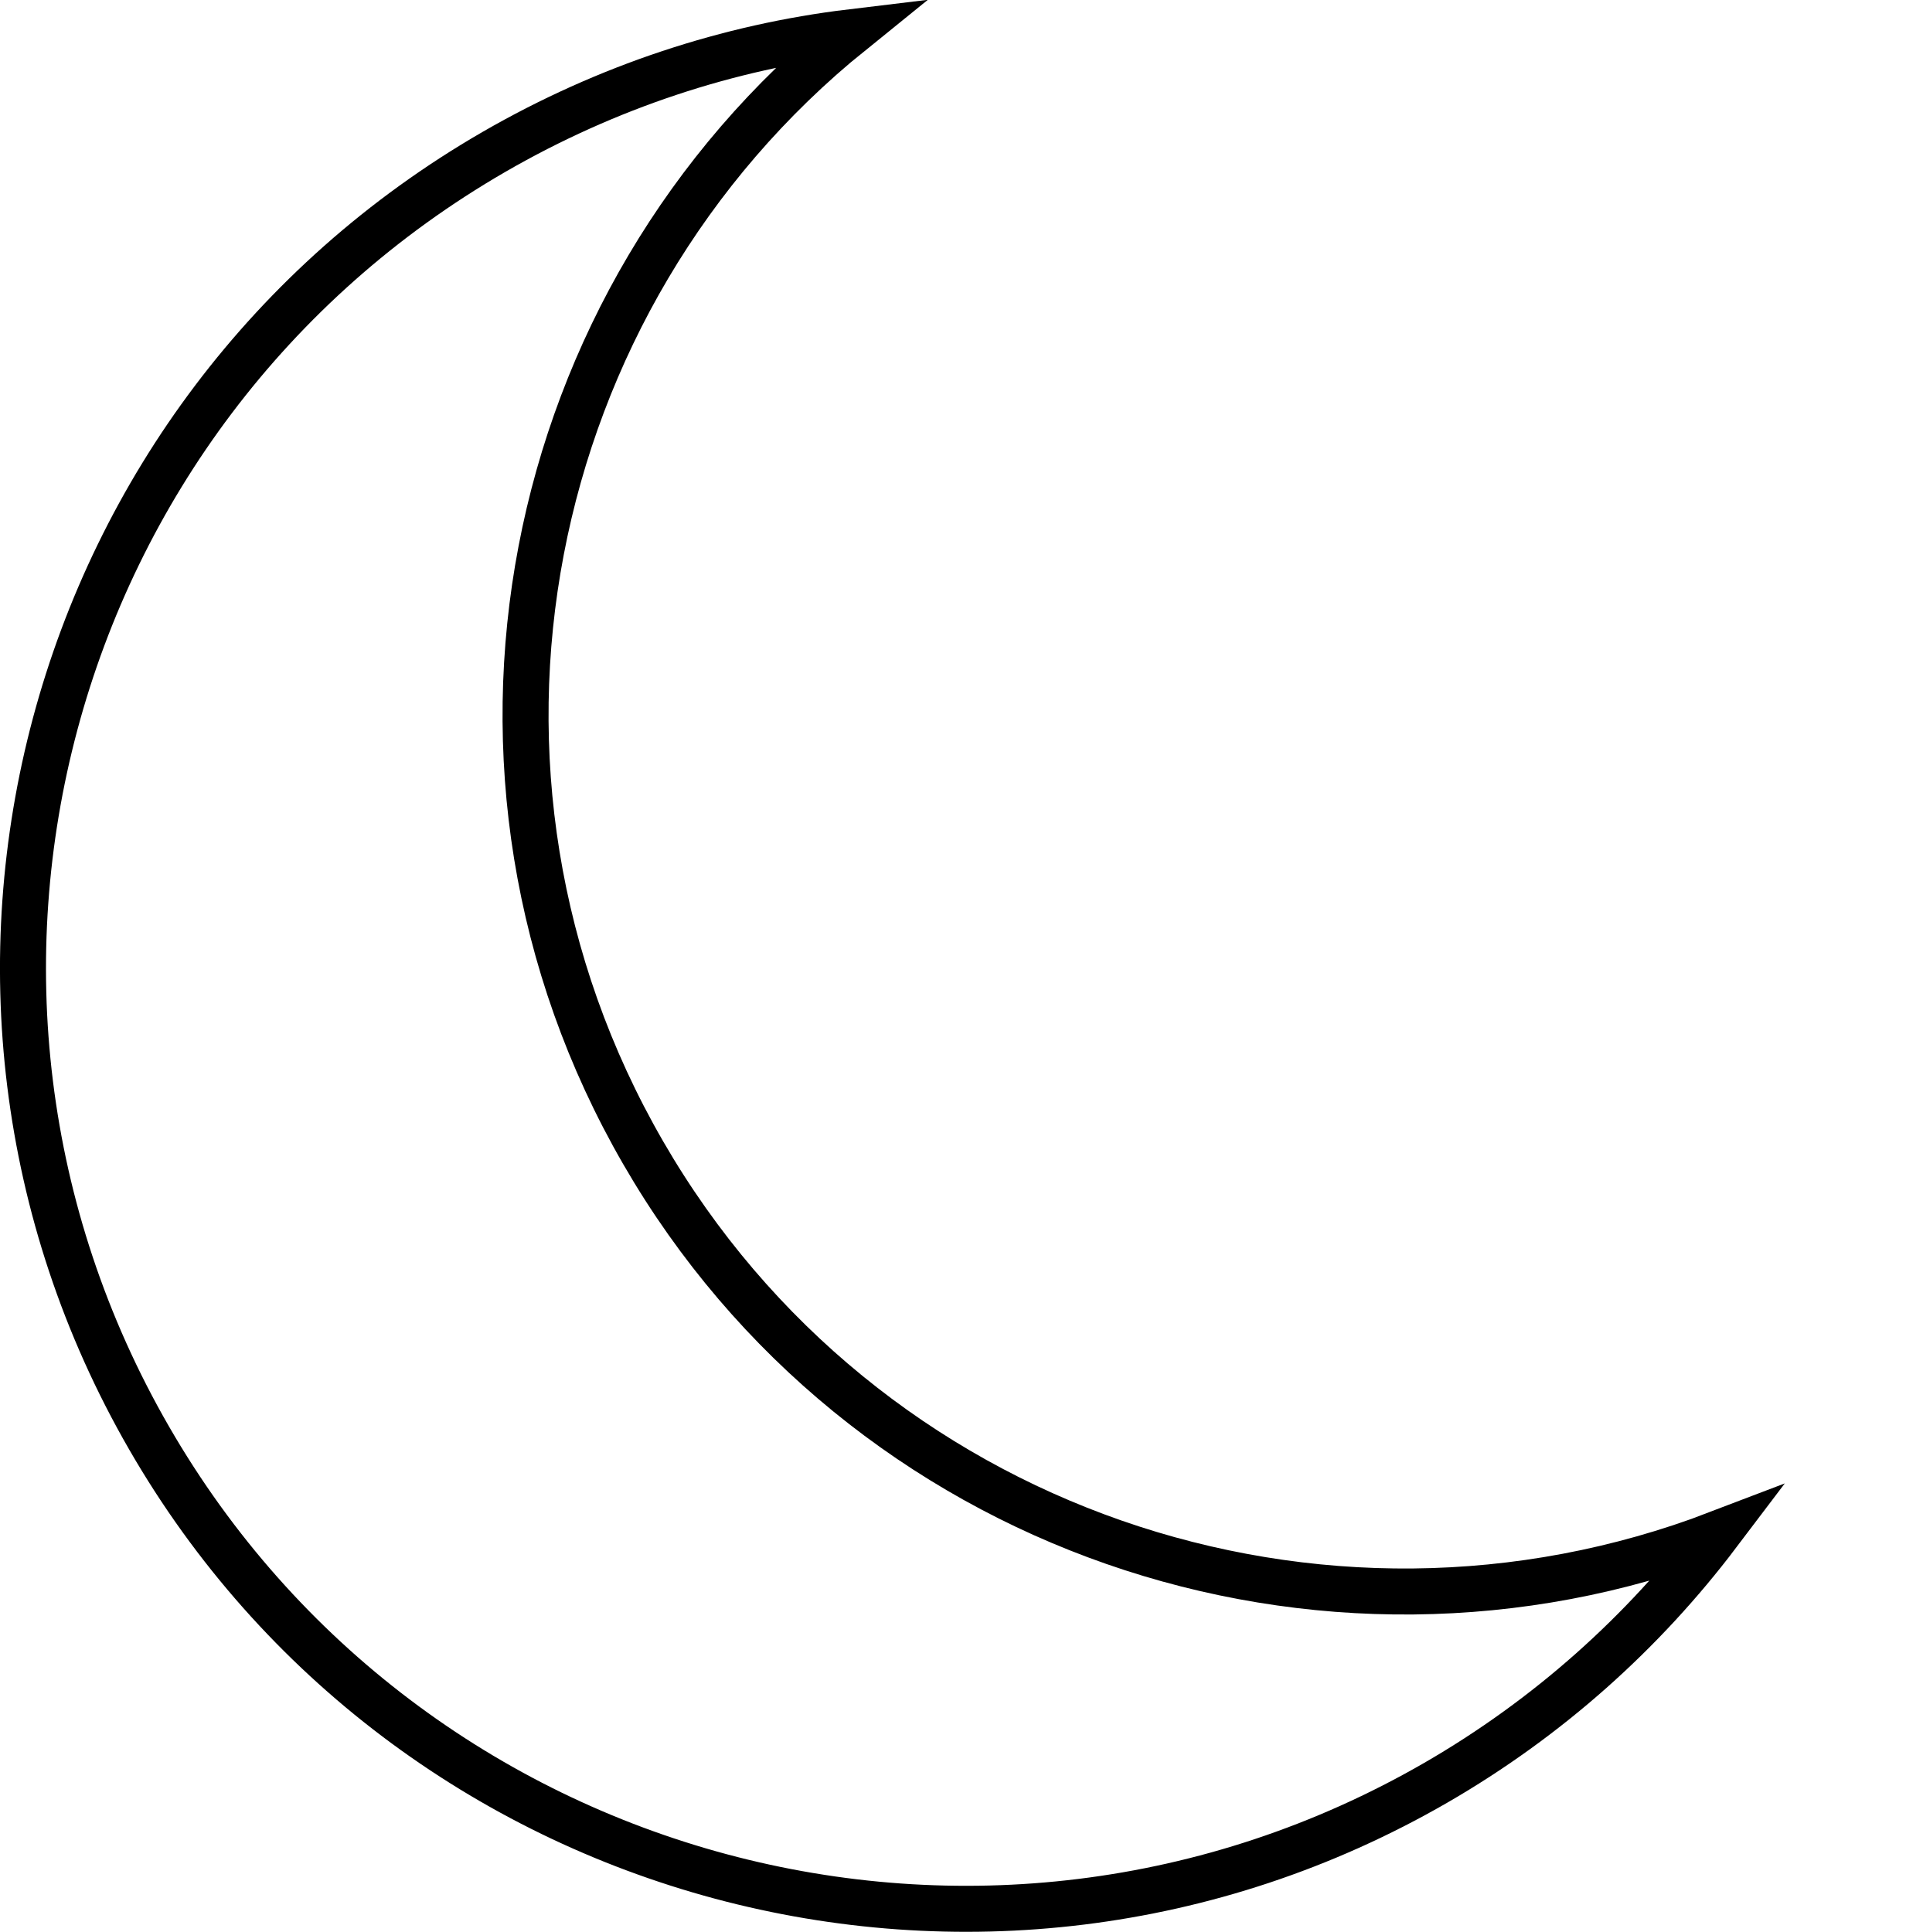
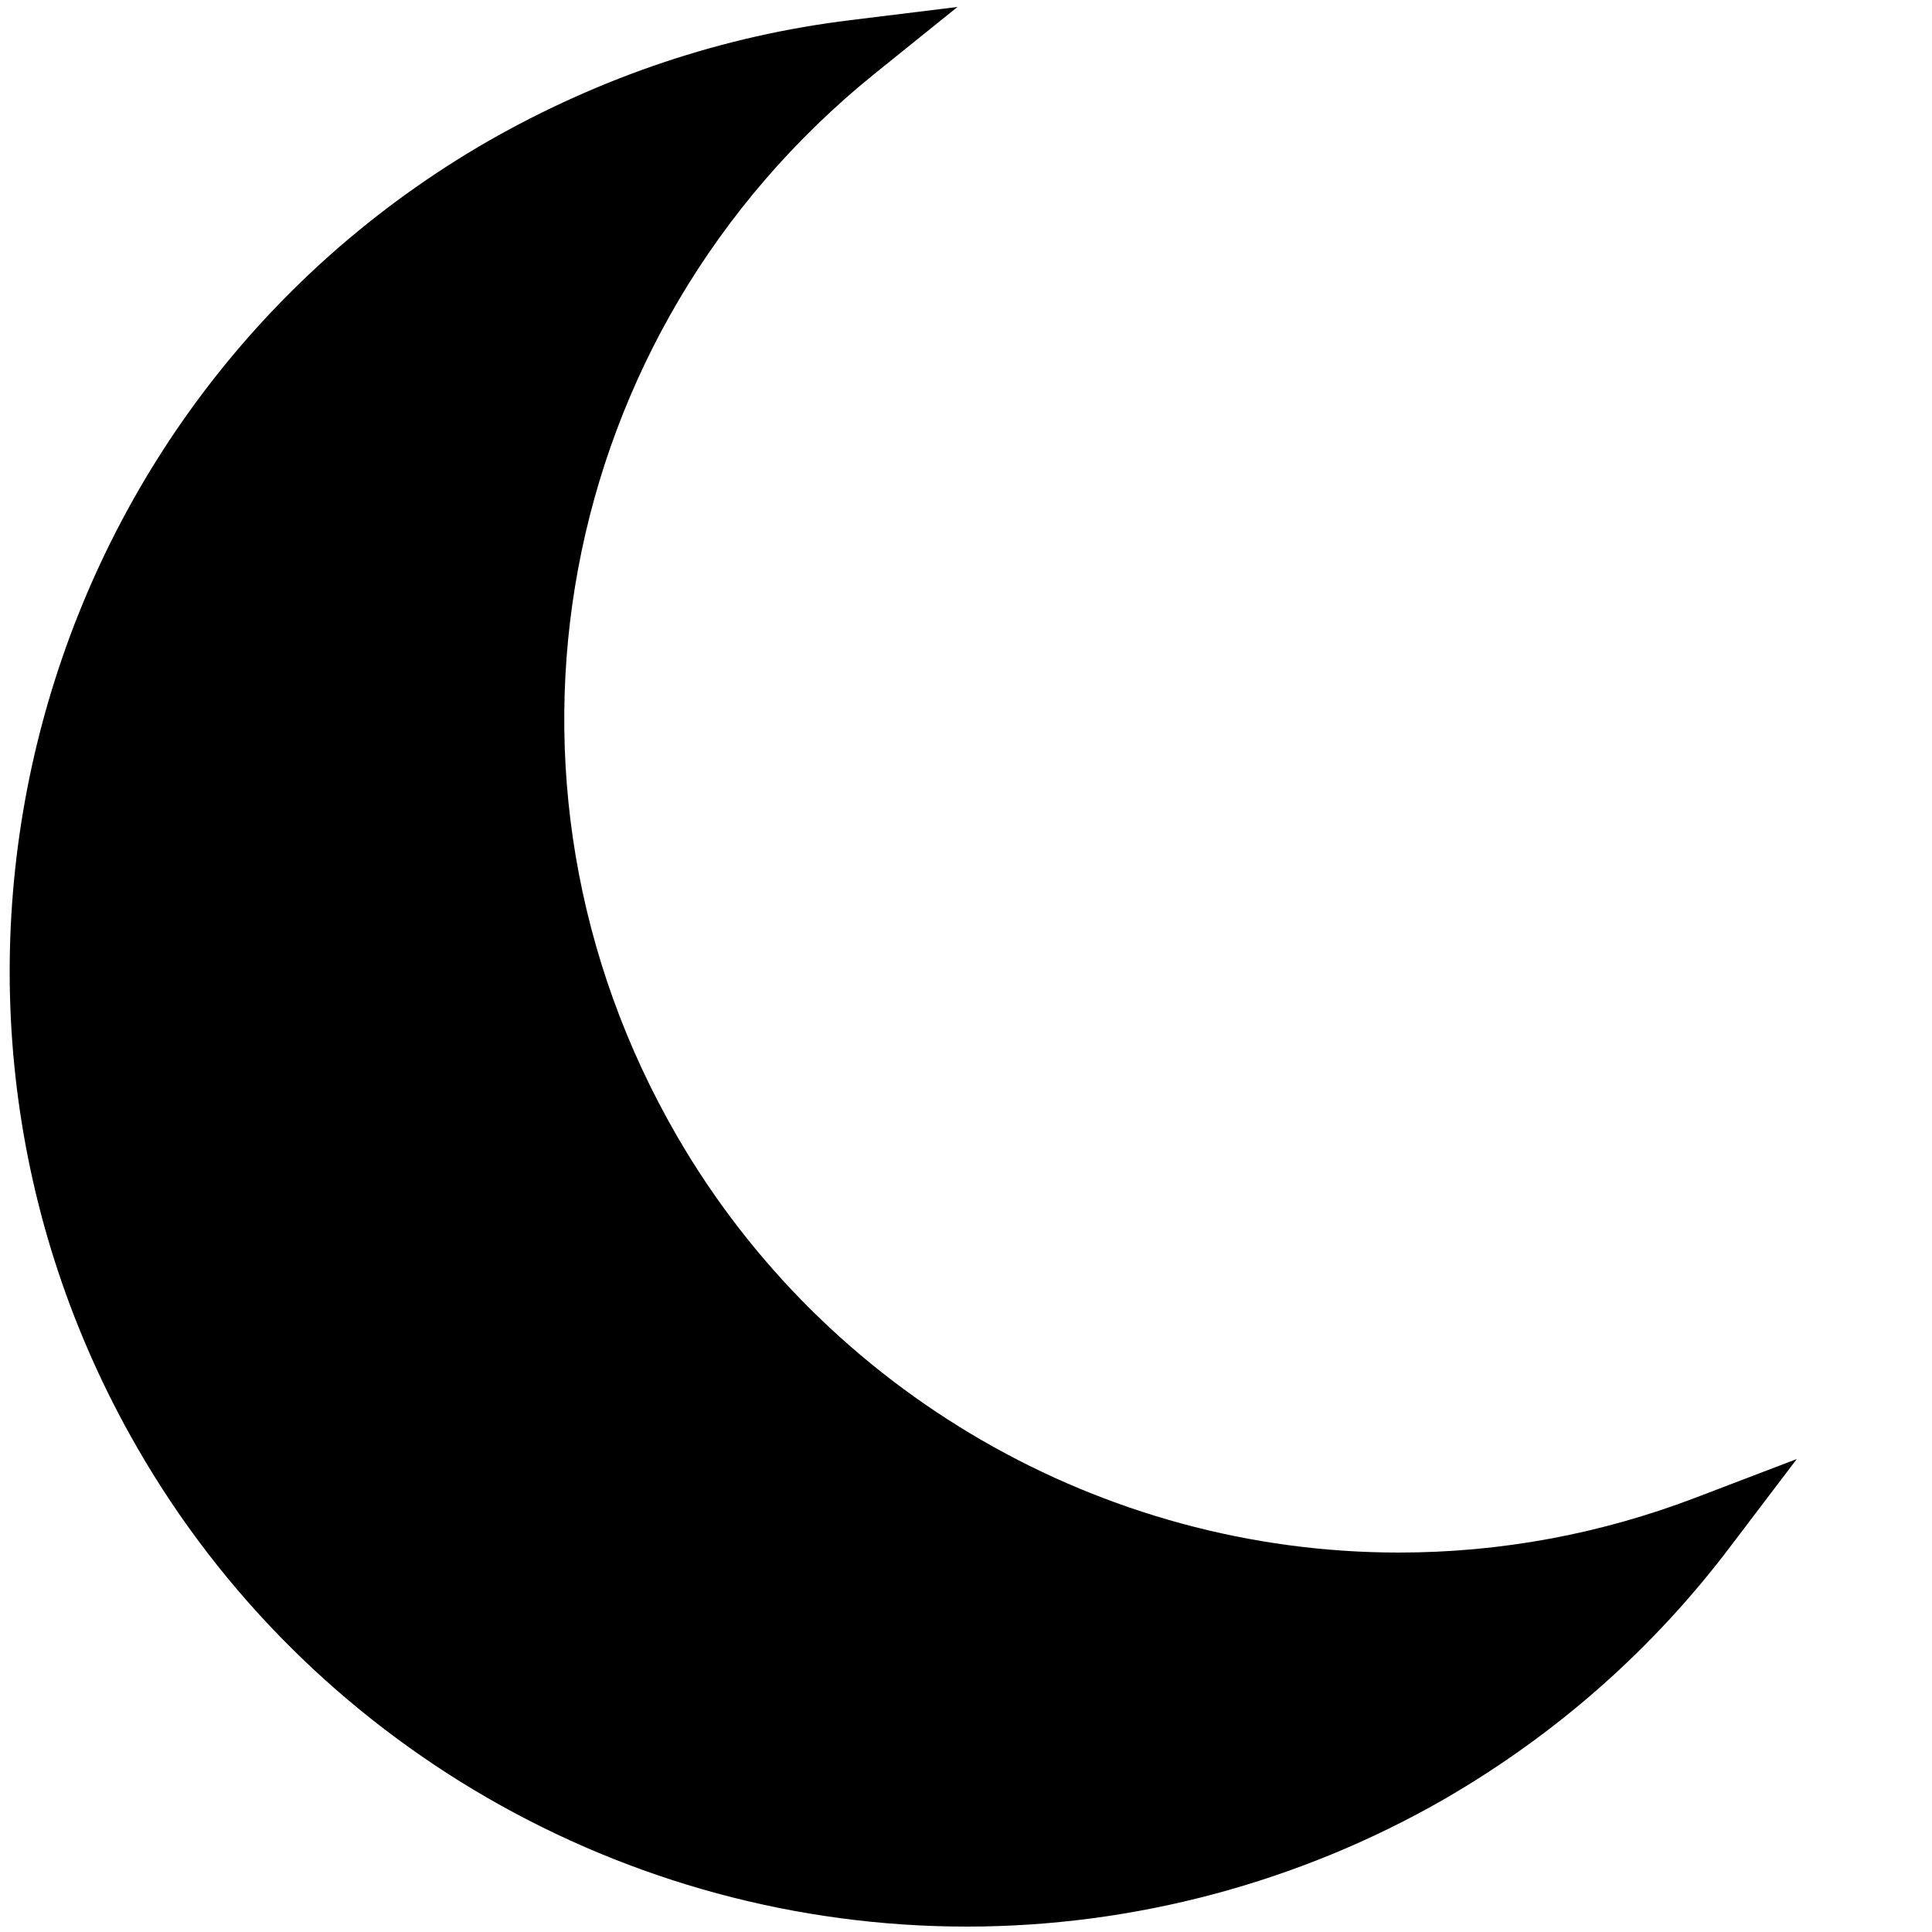
- <svg xmlns="http://www.w3.org/2000/svg" version="1.1" id="Layer_1" x="0px" y="0px" viewBox="0 0 209.7 210" enable-background="new 0 0 209.7 210" xml:space="preserve">
-   <path fill="none" stroke="#000000" stroke-width="5" stroke-miterlimit="10" d="M69.9,125.3C46.1,84.1,56.6,32.5,92.5,3.5  C79.2,5.1,66,9.4,53.7,16.5C4.7,44.8-12,107.4,16.2,156.3S107.1,222,156,193.8c12.3-7.1,22.6-16.4,30.7-27.1  C143.6,183.2,93.7,166.5,69.9,125.3z" />
+ <svg xmlns="http://www.w3.org/2000/svg" version="1.1" id="Layer_1" x="0px" y="0px" viewBox="0 0 250 250" enable-background="new 0 0 250 250" xml:space="preserve">
+   <path d="M125.1,249.3c-44.2,0-85.3-23.7-107.3-61.9C-16.3,128.3,4,52.4,63.1,18.3C77.8,9.9,93.6,4.6,110.1,2.6l13.8-1.7l-10.8,8.7  c-41.4,33.5-52.2,91.3-25.5,137.4c19.2,33.2,55,53.9,93.4,53.9c13.2,0,26.1-2.4,38.4-7.1l13.1-5L224,200  c-10.1,13.4-22.6,24.4-37.1,32.8C168.1,243.6,146.7,249.3,125.1,249.3z" />
</svg>
